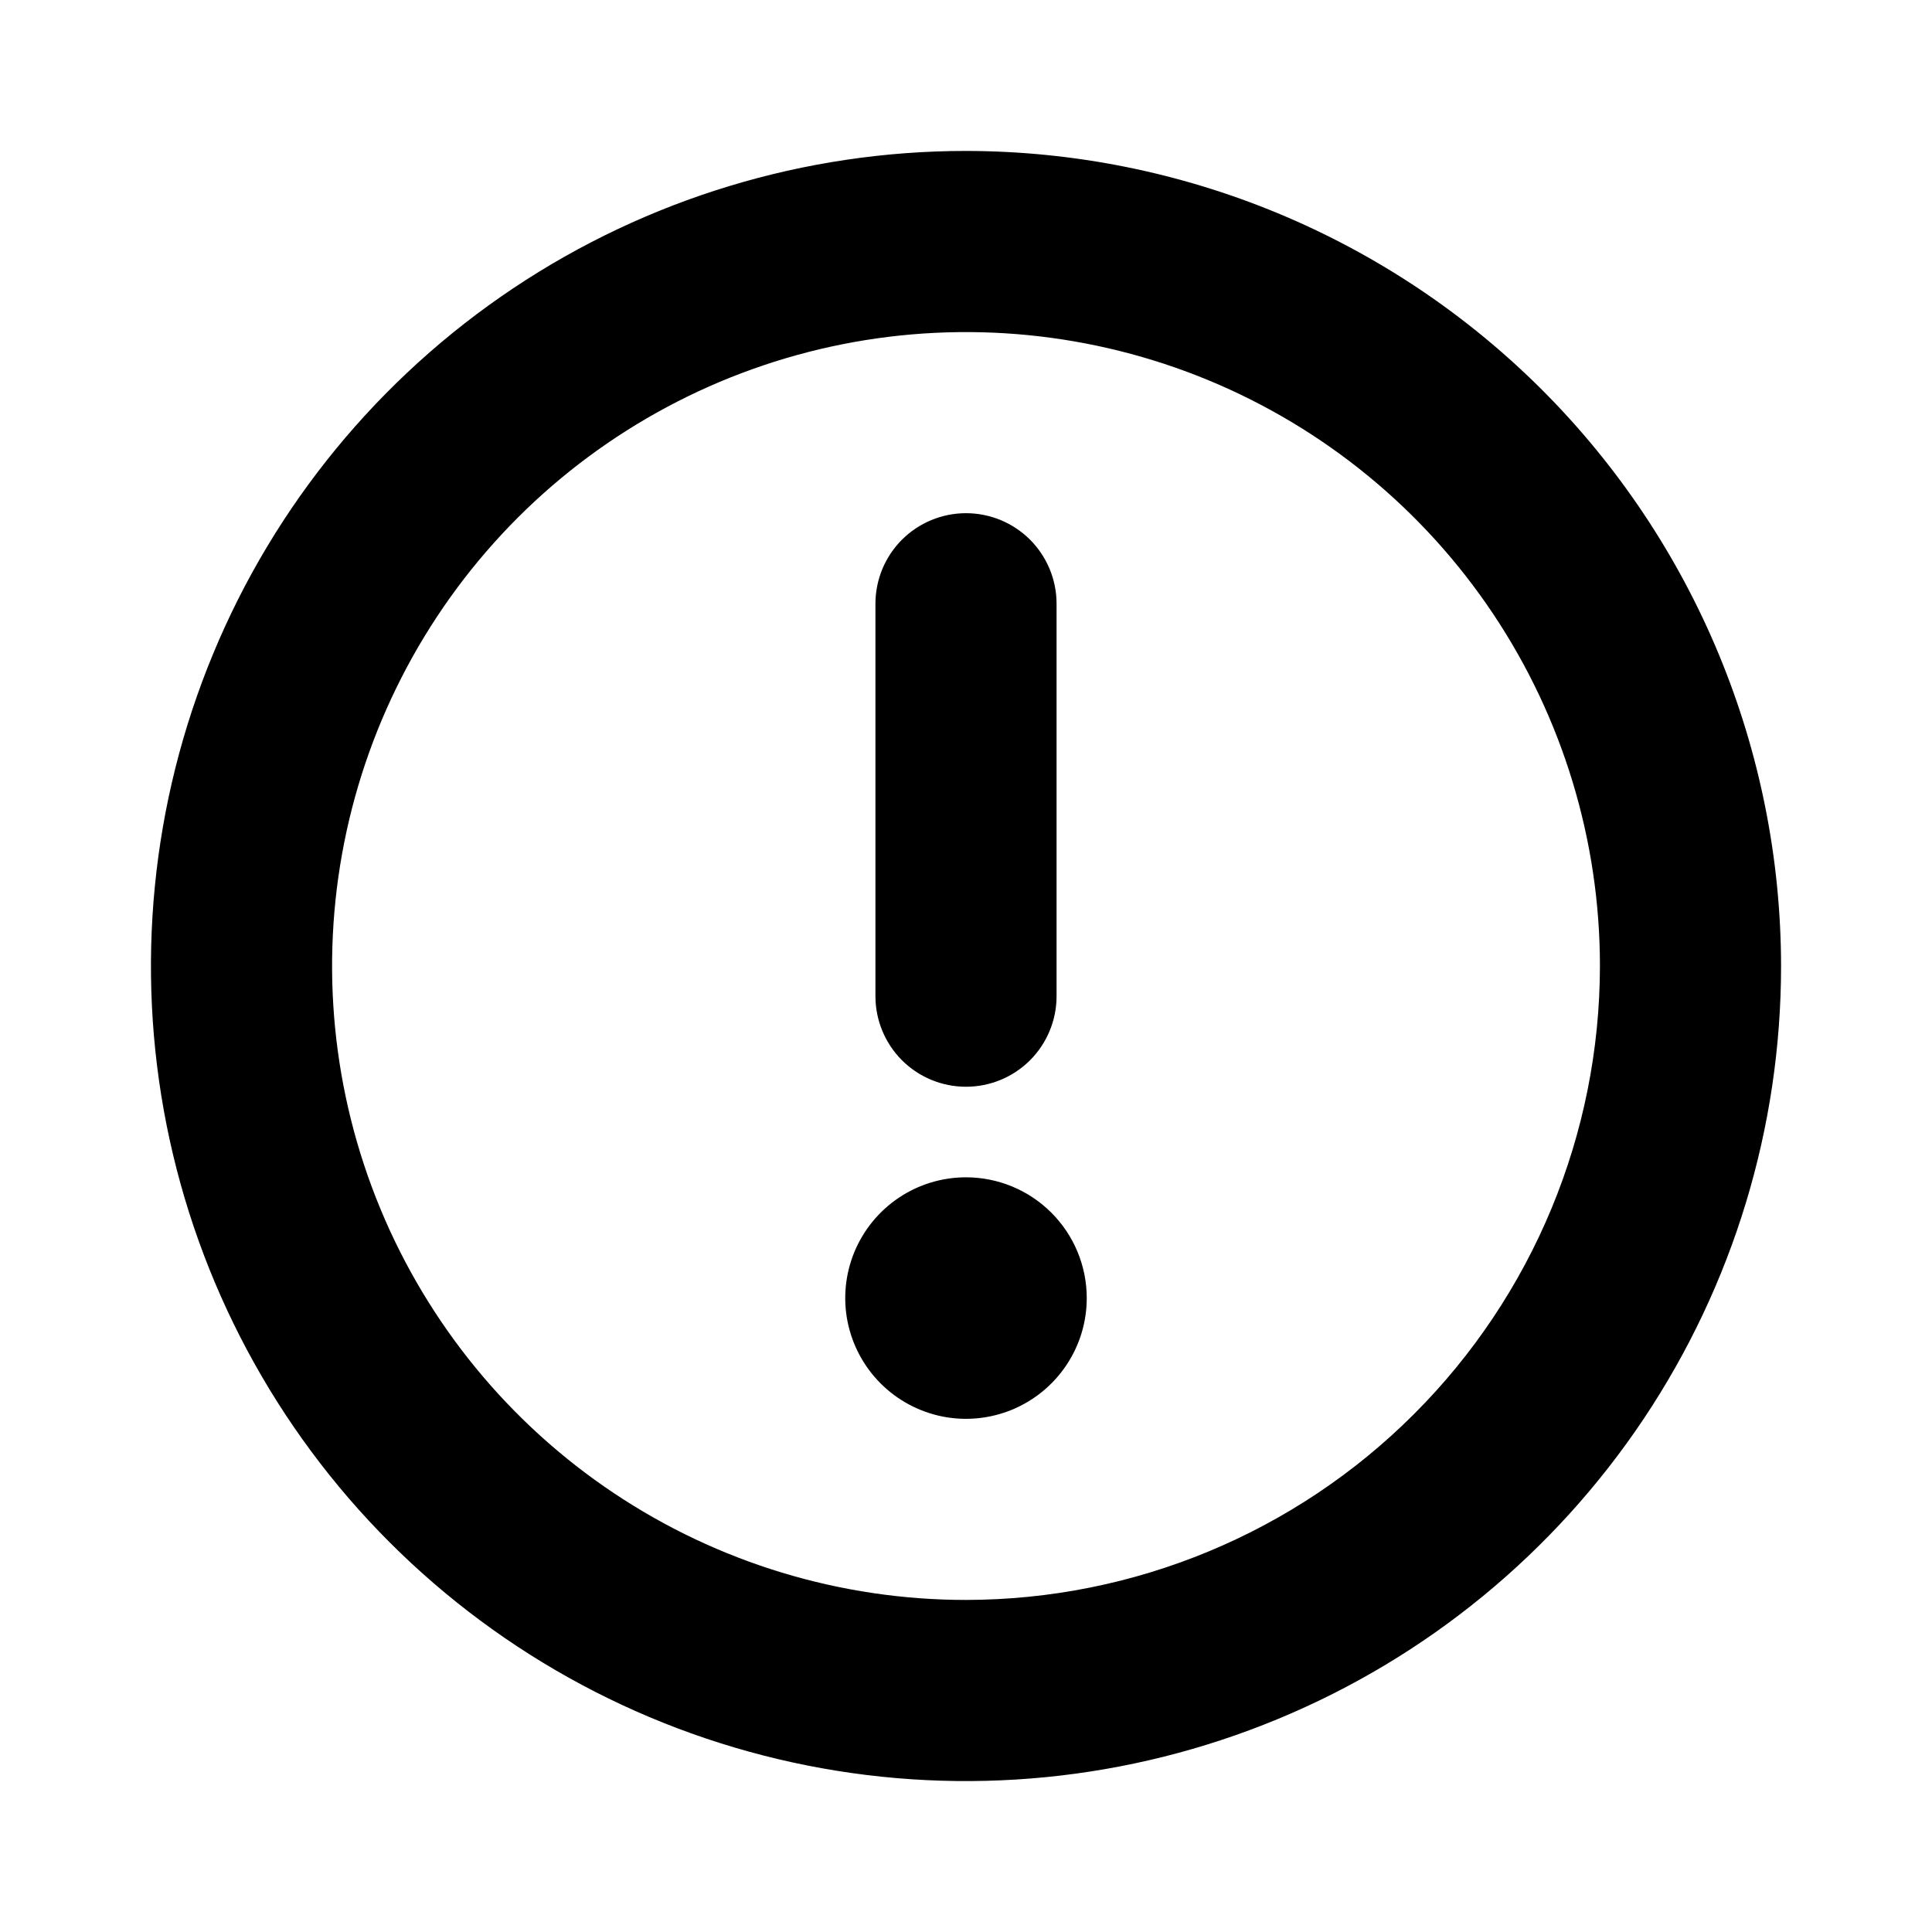
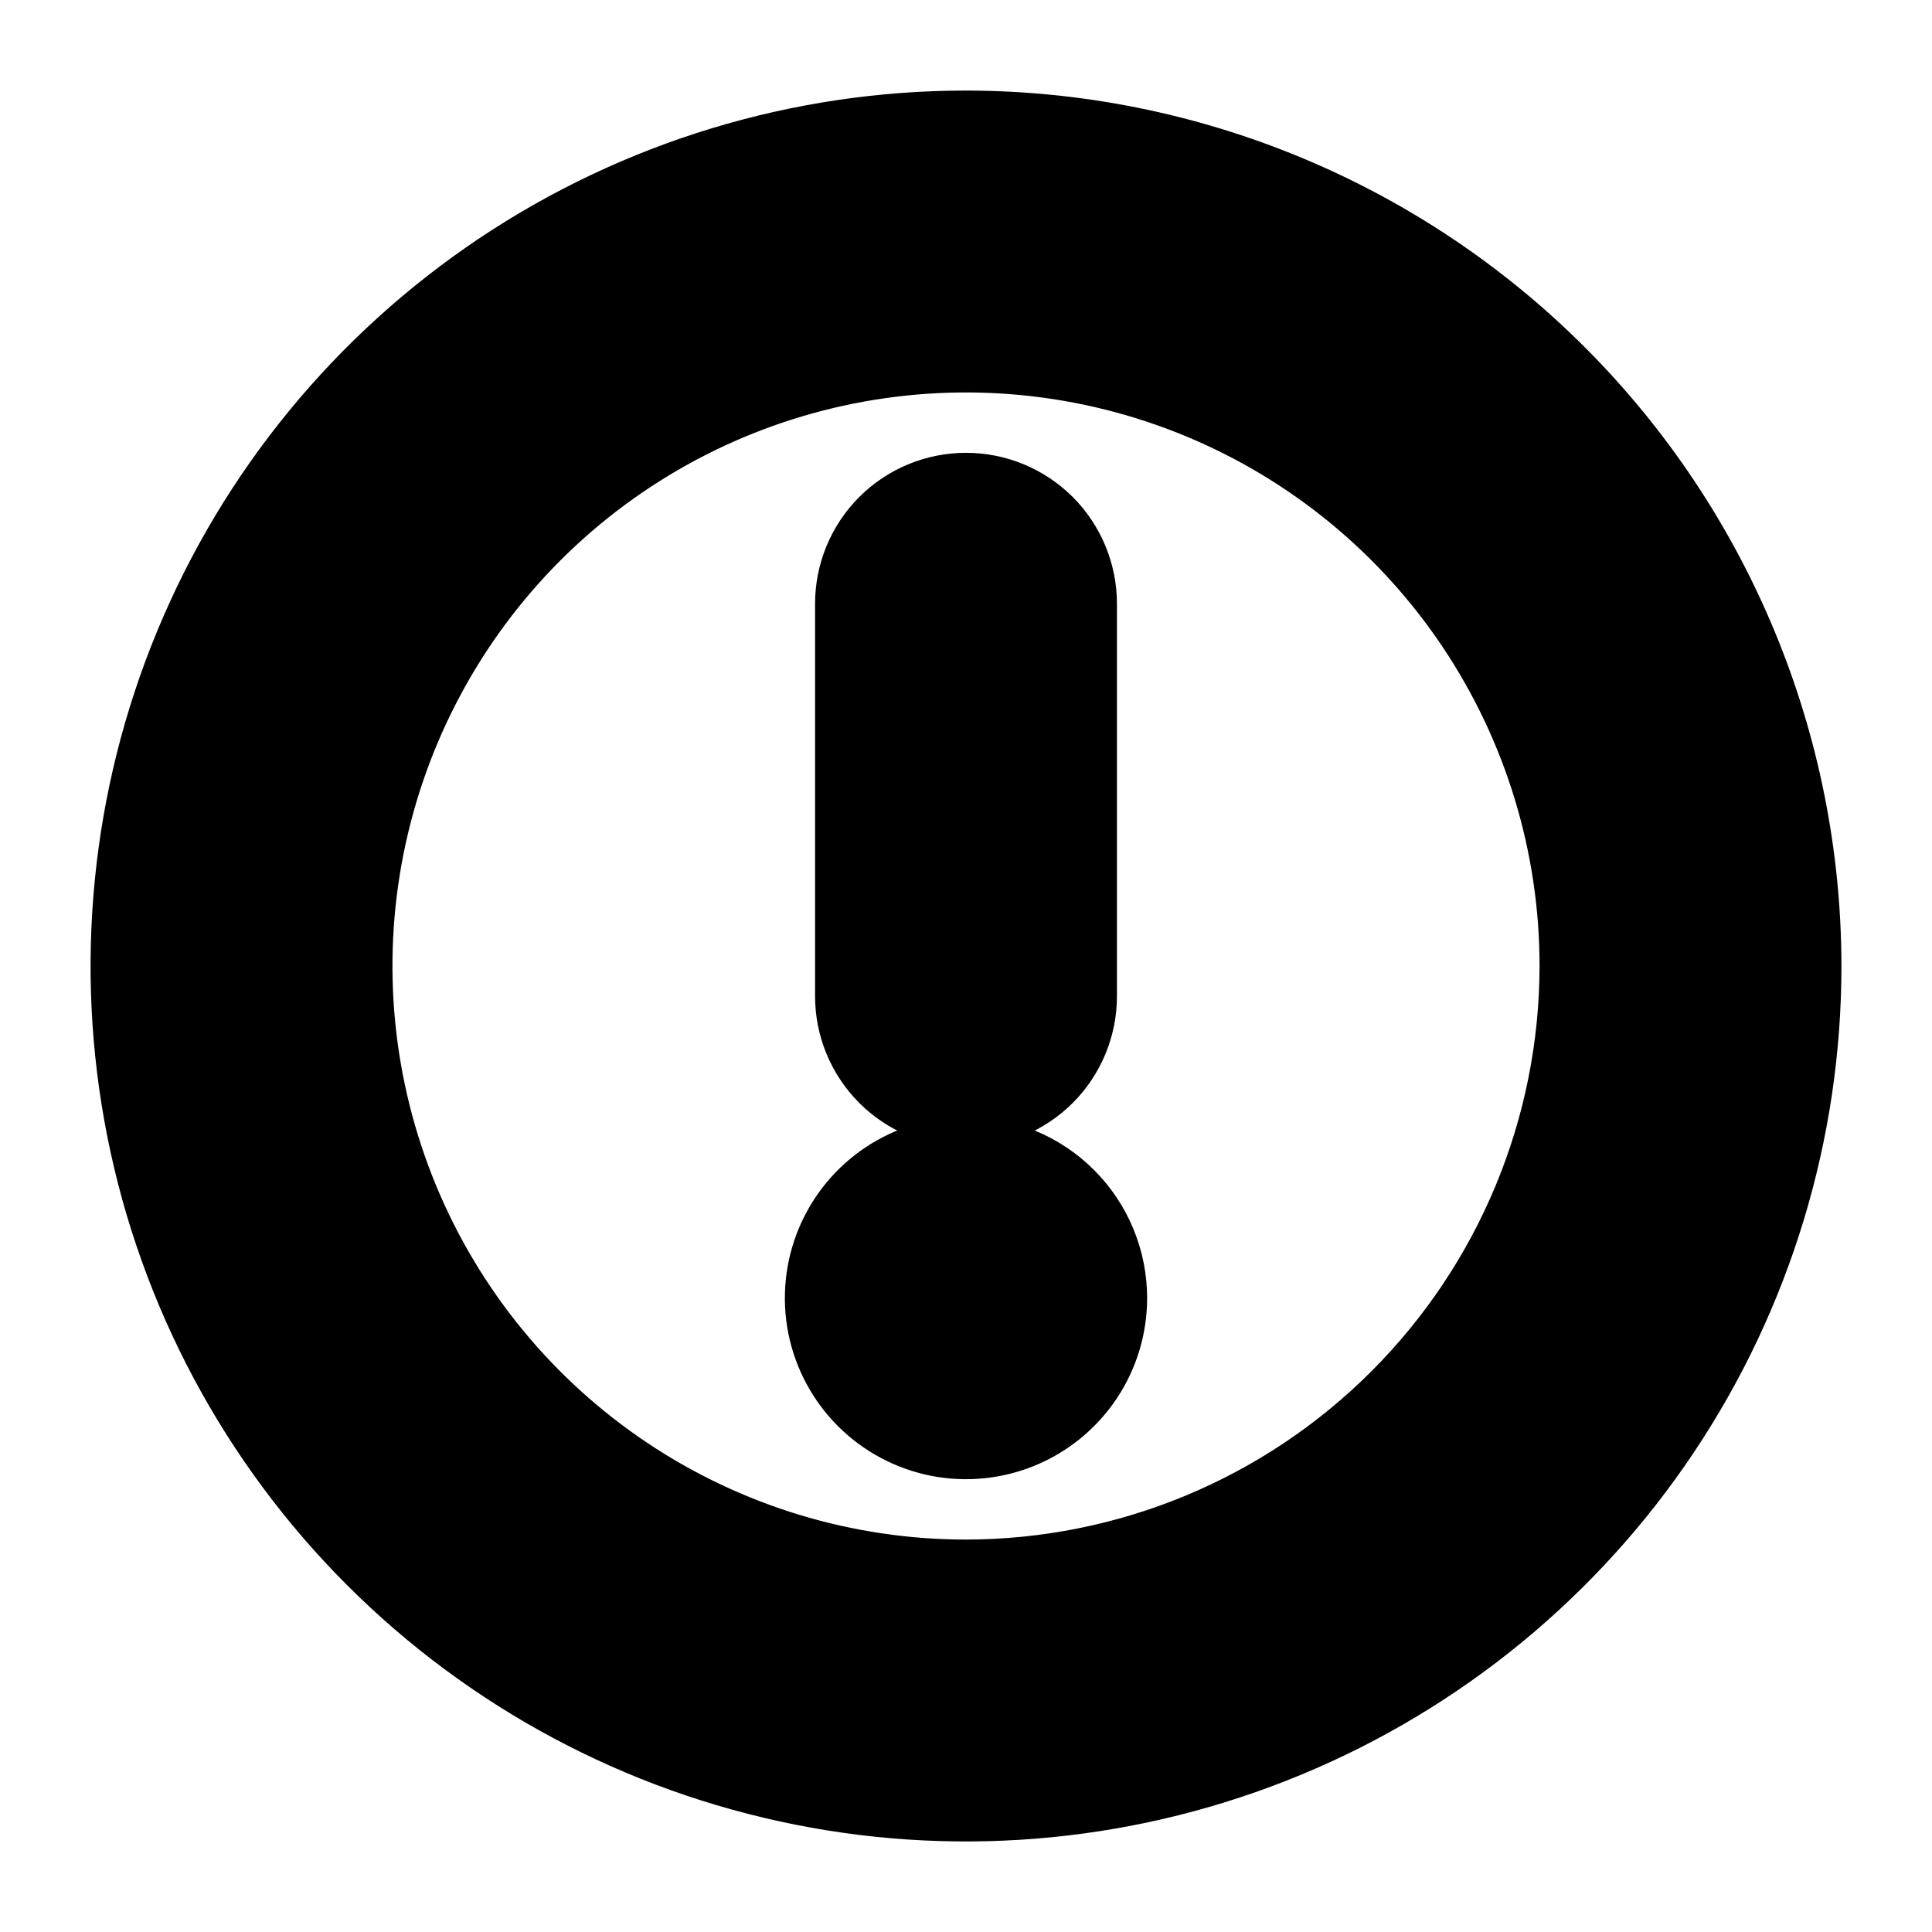
<svg xmlns="http://www.w3.org/2000/svg" width="32" height="32" viewBox="0 0 32 32" fill="none">
-   <path d="M16 2.5C13.33 2.5 10.72 3.292 8.5 4.775C6.28 6.259 4.549 8.367 3.528 10.834C2.506 13.301 2.239 16.015 2.759 18.634C3.28 21.253 4.566 23.658 6.454 25.546C8.342 27.434 10.748 28.72 13.366 29.241C15.985 29.762 18.699 29.494 21.166 28.472C23.633 27.451 25.741 25.72 27.225 23.5C28.708 21.28 29.5 18.67 29.5 16C29.496 12.421 28.072 8.989 25.542 6.458C23.011 3.928 19.579 2.504 16 2.5ZM16 26.5C13.923 26.5 11.893 25.884 10.166 24.73C8.44 23.577 7.094 21.937 6.299 20.018C5.505 18.1 5.297 15.988 5.702 13.952C6.107 11.915 7.107 10.044 8.575 8.575C10.044 7.107 11.915 6.107 13.952 5.702C15.988 5.297 18.1 5.505 20.018 6.299C21.937 7.094 23.577 8.44 24.73 10.166C25.884 11.893 26.5 13.923 26.5 16C26.497 18.784 25.39 21.453 23.421 23.421C21.453 25.39 18.784 26.497 16 26.5ZM14.5 16.5V10C14.5 9.602 14.658 9.221 14.939 8.939C15.221 8.658 15.602 8.5 16 8.5C16.398 8.5 16.779 8.658 17.061 8.939C17.342 9.221 17.5 9.602 17.5 10V16.5C17.5 16.898 17.342 17.279 17.061 17.561C16.779 17.842 16.398 18 16 18C15.602 18 15.221 17.842 14.939 17.561C14.658 17.279 14.5 16.898 14.5 16.5ZM18 21.5C18 21.896 17.883 22.282 17.663 22.611C17.443 22.94 17.131 23.196 16.765 23.348C16.4 23.499 15.998 23.539 15.61 23.462C15.222 23.384 14.866 23.194 14.586 22.914C14.306 22.634 14.116 22.278 14.038 21.89C13.961 21.502 14.001 21.1 14.152 20.735C14.304 20.369 14.56 20.057 14.889 19.837C15.218 19.617 15.604 19.5 16 19.5C16.53 19.5 17.039 19.711 17.414 20.086C17.789 20.461 18 20.97 18 21.5Z" fill="currentColor" />
+   <path stroke="currentColor" stroke-width="2" stroke-linecap="round" stroke-linejoin="round" d="M16 2.5C13.33 2.5 10.72 3.292 8.5 4.775C6.28 6.259 4.549 8.367 3.528 10.834C2.506 13.301 2.239 16.015 2.759 18.634C3.28 21.253 4.566 23.658 6.454 25.546C8.342 27.434 10.748 28.72 13.366 29.241C15.985 29.762 18.699 29.494 21.166 28.472C23.633 27.451 25.741 25.72 27.225 23.5C28.708 21.28 29.5 18.67 29.5 16C29.496 12.421 28.072 8.989 25.542 6.458C23.011 3.928 19.579 2.504 16 2.5ZM16 26.5C13.923 26.5 11.893 25.884 10.166 24.73C8.44 23.577 7.094 21.937 6.299 20.018C5.505 18.1 5.297 15.988 5.702 13.952C6.107 11.915 7.107 10.044 8.575 8.575C10.044 7.107 11.915 6.107 13.952 5.702C15.988 5.297 18.1 5.505 20.018 6.299C21.937 7.094 23.577 8.44 24.73 10.166C25.884 11.893 26.5 13.923 26.5 16C26.497 18.784 25.39 21.453 23.421 23.421C21.453 25.39 18.784 26.497 16 26.5ZM14.5 16.5V10C14.5 9.602 14.658 9.221 14.939 8.939C15.221 8.658 15.602 8.5 16 8.5C16.398 8.5 16.779 8.658 17.061 8.939C17.342 9.221 17.5 9.602 17.5 10V16.5C17.5 16.898 17.342 17.279 17.061 17.561C16.779 17.842 16.398 18 16 18C15.602 18 15.221 17.842 14.939 17.561C14.658 17.279 14.5 16.898 14.5 16.5ZM18 21.5C18 21.896 17.883 22.282 17.663 22.611C17.443 22.94 17.131 23.196 16.765 23.348C16.4 23.499 15.998 23.539 15.61 23.462C15.222 23.384 14.866 23.194 14.586 22.914C14.306 22.634 14.116 22.278 14.038 21.89C13.961 21.502 14.001 21.1 14.152 20.735C14.304 20.369 14.56 20.057 14.889 19.837C15.218 19.617 15.604 19.5 16 19.5C16.53 19.5 17.039 19.711 17.414 20.086C17.789 20.461 18 20.97 18 21.5Z" fill="currentColor" />
</svg>
